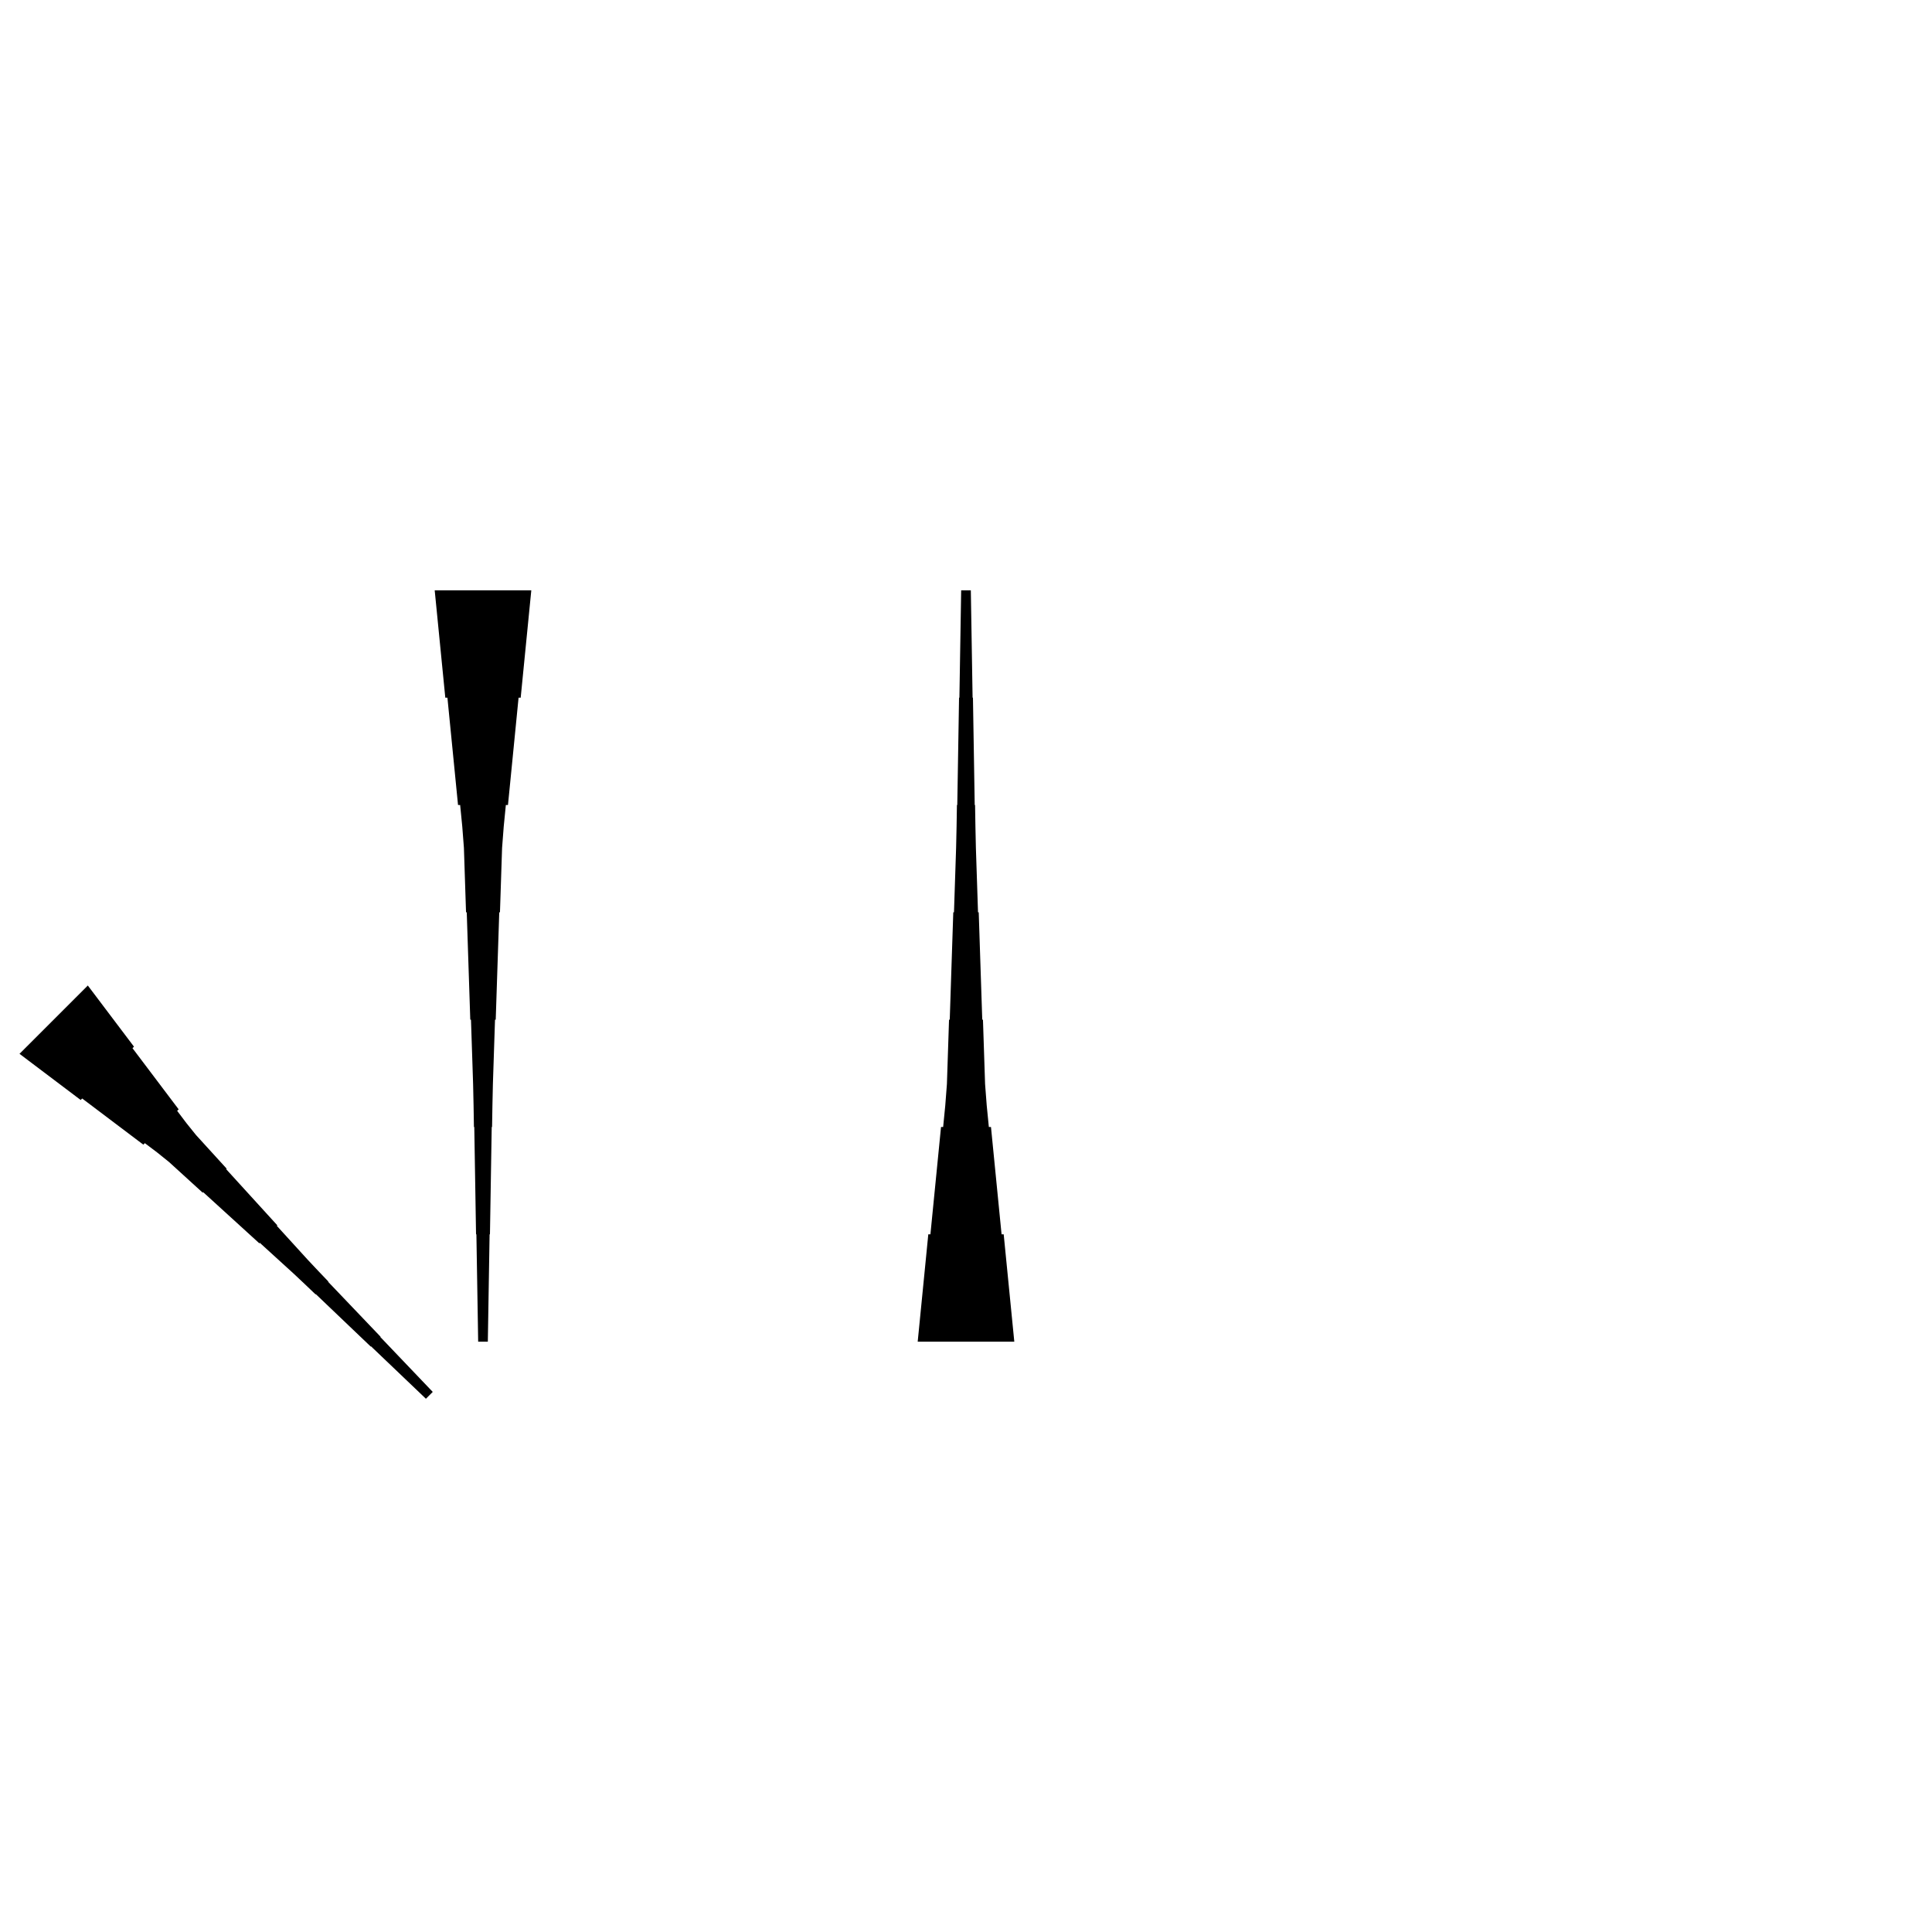
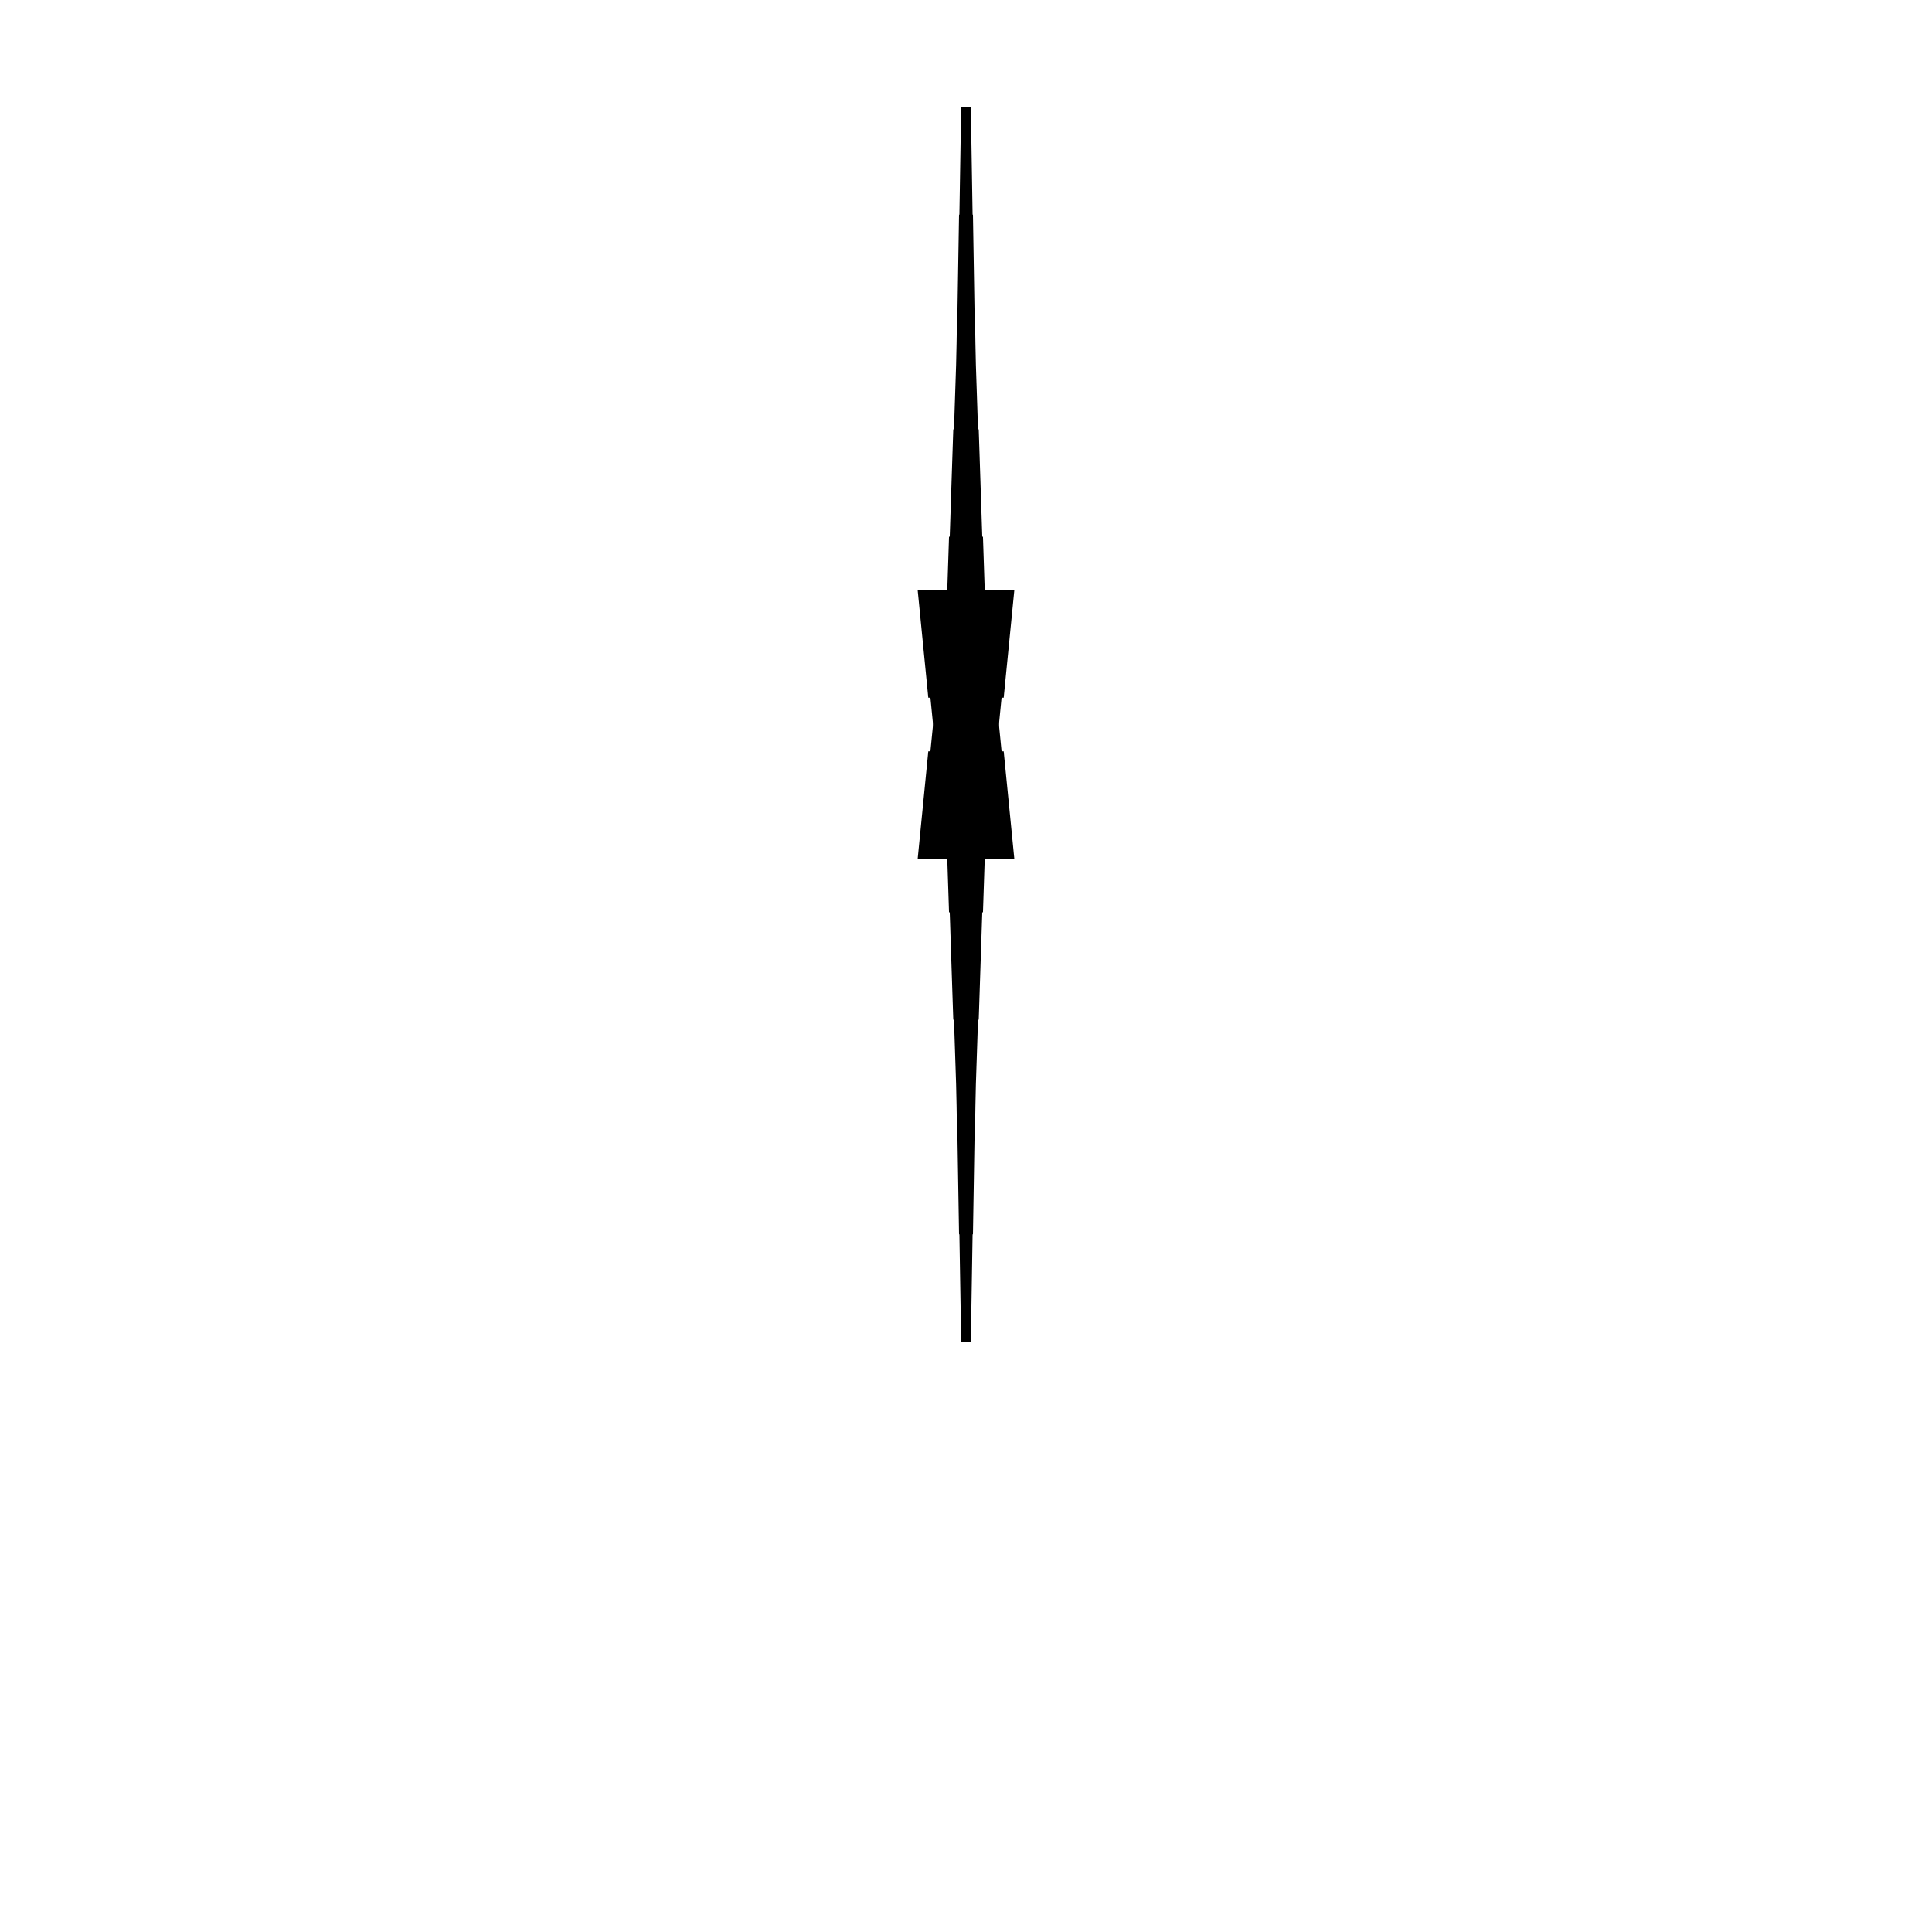
<svg xmlns="http://www.w3.org/2000/svg" version="1.1" width="283.465pt" height="283.465pt" viewBox="0 0 283.465 283.465">
-   <polygon points="134.646 196.85 134.957 193.701 135.268 190.551 135.579 187.402 135.89 184.252 136.201 181.102 136.512 181.102 136.823 177.953 137.135 174.803 137.446 171.654 137.757 168.504 138.068 165.354 138.379 165.354 138.69 162.205 138.932 159.055 139.036 155.905 139.14 152.756 139.243 149.606 139.347 149.606 139.451 146.457 139.554 143.307 139.658 140.157 139.762 137.008 139.866 133.858 139.969 133.858 140.073 130.709 140.177 127.559 140.28 124.409 140.35 121.26 140.401 118.11 140.453 118.11 140.505 114.961 140.557 111.811 140.609 108.661 140.661 105.512 140.713 102.362 140.764 102.362 140.816 99.213 140.868 96.063 140.92 92.913 140.972 89.764 141.024 86.614 142.441 86.614 142.493 89.764 142.545 92.913 142.596 96.063 142.648 99.213 142.7 102.362 142.752 102.362 142.804 105.512 142.856 108.661 142.908 111.811 142.959 114.961 143.011 118.11 143.063 118.11 143.115 121.26 143.184 124.409 143.288 127.559 143.392 130.709 143.495 133.858 143.599 133.858 143.703 137.008 143.806 140.157 143.91 143.307 144.014 146.457 144.118 149.606 144.221 149.606 144.325 152.756 144.429 155.905 144.532 159.055 144.774 162.205 145.085 165.354 145.397 165.354 145.708 168.504 146.019 171.654 146.33 174.803 146.641 177.953 146.952 181.102 147.263 181.102 147.574 184.252 147.886 187.402 148.197 190.551 148.508 193.701 148.819 196.85" fill="rgba(0,0,0,1)" />
-   <polygon points="77.953 86.614 77.642 89.764 77.331 92.913 77.019 96.063 76.708 99.213 76.397 102.362 76.086 102.362 75.775 105.512 75.464 108.661 75.153 111.811 74.842 114.961 74.53 118.11 74.219 118.11 73.908 121.26 73.666 124.409 73.562 127.559 73.459 130.709 73.355 133.858 73.251 133.858 73.148 137.008 73.044 140.157 72.94 143.307 72.837 146.457 72.733 149.606 72.629 149.606 72.525 152.756 72.422 155.905 72.318 159.055 72.249 162.205 72.197 165.354 72.145 165.354 72.093 168.504 72.041 171.654 71.99 174.803 71.938 177.953 71.886 181.102 71.834 181.102 71.782 184.252 71.73 187.402 71.678 190.551 71.627 193.701 71.575 196.85 70.157 196.85 70.106 193.701 70.054 190.551 70.002 187.402 69.95 184.252 69.898 181.102 69.846 181.102 69.794 177.953 69.743 174.803 69.691 171.654 69.639 168.504 69.587 165.354 69.535 165.354 69.483 162.205 69.414 159.055 69.311 155.905 69.207 152.756 69.103 149.606 68.999 149.606 68.896 146.457 68.792 143.307 68.688 140.157 68.585 137.008 68.481 133.858 68.377 133.858 68.273 130.709 68.17 127.559 68.066 124.409 67.824 121.26 67.513 118.11 67.202 118.11 66.891 114.961 66.58 111.811 66.269 108.661 65.957 105.512 65.646 102.362 65.335 102.362 65.024 99.213 64.713 96.063 64.402 92.913 64.091 89.764 63.779 86.614" fill="rgba(0,0,0,1)" />
-   <polygon points="12.885 144.595 14.24 146.39 15.595 148.185 16.949 149.98 18.304 151.774 19.659 153.569 19.439 153.789 20.794 155.584 22.149 157.379 23.503 159.174 24.858 160.969 26.213 162.763 25.993 162.983 27.348 164.778 28.752 166.524 30.253 168.172 31.755 169.82 33.256 171.468 33.183 171.542 34.684 173.19 36.186 174.838 37.687 176.486 39.189 178.134 40.69 179.782 40.617 179.856 42.118 181.504 43.62 183.152 45.121 184.8 46.647 186.424 48.185 188.035 48.148 188.072 49.687 189.683 51.225 191.295 52.763 192.906 54.301 194.518 55.839 196.129 55.803 196.166 57.341 197.777 58.879 199.389 60.417 201 61.955 202.612 63.493 204.223 62.491 205.226 60.88 203.687 59.268 202.149 57.657 200.611 56.045 199.073 54.434 197.535 54.397 197.571 52.785 196.033 51.174 194.495 49.563 192.957 47.951 191.419 46.34 189.881 46.303 189.917 44.691 188.379 43.068 186.853 41.42 185.352 39.772 183.851 38.123 182.349 38.05 182.422 36.402 180.921 34.754 179.419 33.106 177.918 31.458 176.416 29.809 174.915 29.736 174.988 28.088 173.487 26.44 171.985 24.792 170.484 23.046 169.08 21.251 167.725 21.031 167.945 19.236 166.591 17.441 165.236 15.647 163.881 13.852 162.526 12.057 161.171 11.837 161.391 10.042 160.036 8.247 158.682 6.453 157.327 4.658 155.972 2.863 154.617" fill="rgba(0,0,0,1)" />
+   <polygon points="148.819 86.614 148.508 89.764 148.197 92.913 147.886 96.063 147.574 99.213 147.263 102.362 146.952 102.362 146.641 105.512 146.33 108.661 146.019 111.811 145.708 114.961 145.397 118.11 145.085 118.11 144.774 121.26 144.532 124.409 144.429 127.559 144.325 130.709 144.221 133.858 144.118 133.858 144.014 137.008 143.91 140.157 143.806 143.307 143.703 146.457 143.599 149.606 143.495 149.606 143.392 152.756 143.288 155.905 143.184 159.055 143.115 162.205 143.063 165.354 143.011 165.354 142.959 168.504 142.908 171.654 142.856 174.803 142.804 177.953 142.752 181.102 142.7 181.102 142.648 184.252 142.596 187.402 142.545 190.551 142.493 193.701 142.441 196.85 141.024 196.85 140.972 193.701 140.92 190.551 140.868 187.402 140.816 184.252 140.764 181.102 140.713 181.102 140.661 177.953 140.609 174.803 140.557 171.654 140.505 168.504 140.453 165.354 140.401 165.354 140.35 162.205 140.28 159.055 140.177 155.905 140.073 152.756 139.969 149.606 139.866 149.606 139.762 146.457 139.658 143.307 139.554 140.157 139.451 137.008 139.347 133.858 139.243 133.858 139.14 130.709 139.036 127.559 138.932 124.409 138.69 121.26 138.379 118.11 138.068 118.11 137.757 114.961 137.446 111.811 137.135 108.661 136.823 105.512 136.512 102.362 136.201 102.362 135.89 99.213 135.579 96.063 135.268 92.913 134.957 89.764 134.646 86.614" fill="rgba(0,0,0,1)" />
+   <polygon points="134.646 125.984 134.957 122.835 135.268 119.685 135.579 116.535 135.89 113.386 136.201 110.236 136.512 110.236 136.823 107.087 137.135 103.937 137.446 100.787 137.757 97.638 138.068 94.488 138.379 94.488 138.69 91.339 138.932 88.189 139.036 85.039 139.14 81.89 139.243 78.74 139.347 78.74 139.451 75.591 139.554 72.441 139.658 69.291 139.762 66.142 139.866 62.992 139.969 62.992 140.073 59.843 140.177 56.693 140.28 53.543 140.35 50.394 140.401 47.244 140.453 47.244 140.505 44.094 140.557 40.945 140.609 37.795 140.661 34.646 140.713 31.496 140.764 31.496 140.816 28.346 140.868 25.197 140.92 22.047 140.972 18.898 141.024 15.748 142.441 15.748 142.493 18.898 142.545 22.047 142.596 25.197 142.648 28.346 142.7 31.496 142.752 31.496 142.804 34.646 142.856 37.795 142.908 40.945 142.959 44.094 143.011 47.244 143.063 47.244 143.115 50.394 143.184 53.543 143.288 56.693 143.392 59.843 143.495 62.992 143.599 62.992 143.703 66.142 143.806 69.291 143.91 72.441 144.014 75.591 144.118 78.74 144.221 78.74 144.325 81.89 144.429 85.039 144.532 88.189 144.774 91.339 145.085 94.488 145.397 94.488 145.708 97.638 146.019 100.787 146.33 103.937 146.641 107.087 146.952 110.236 147.263 110.236 147.574 113.386 147.886 116.535 148.197 119.685 148.508 122.835 148.819 125.984" fill="rgba(0,0,0,1)" />
</svg>
